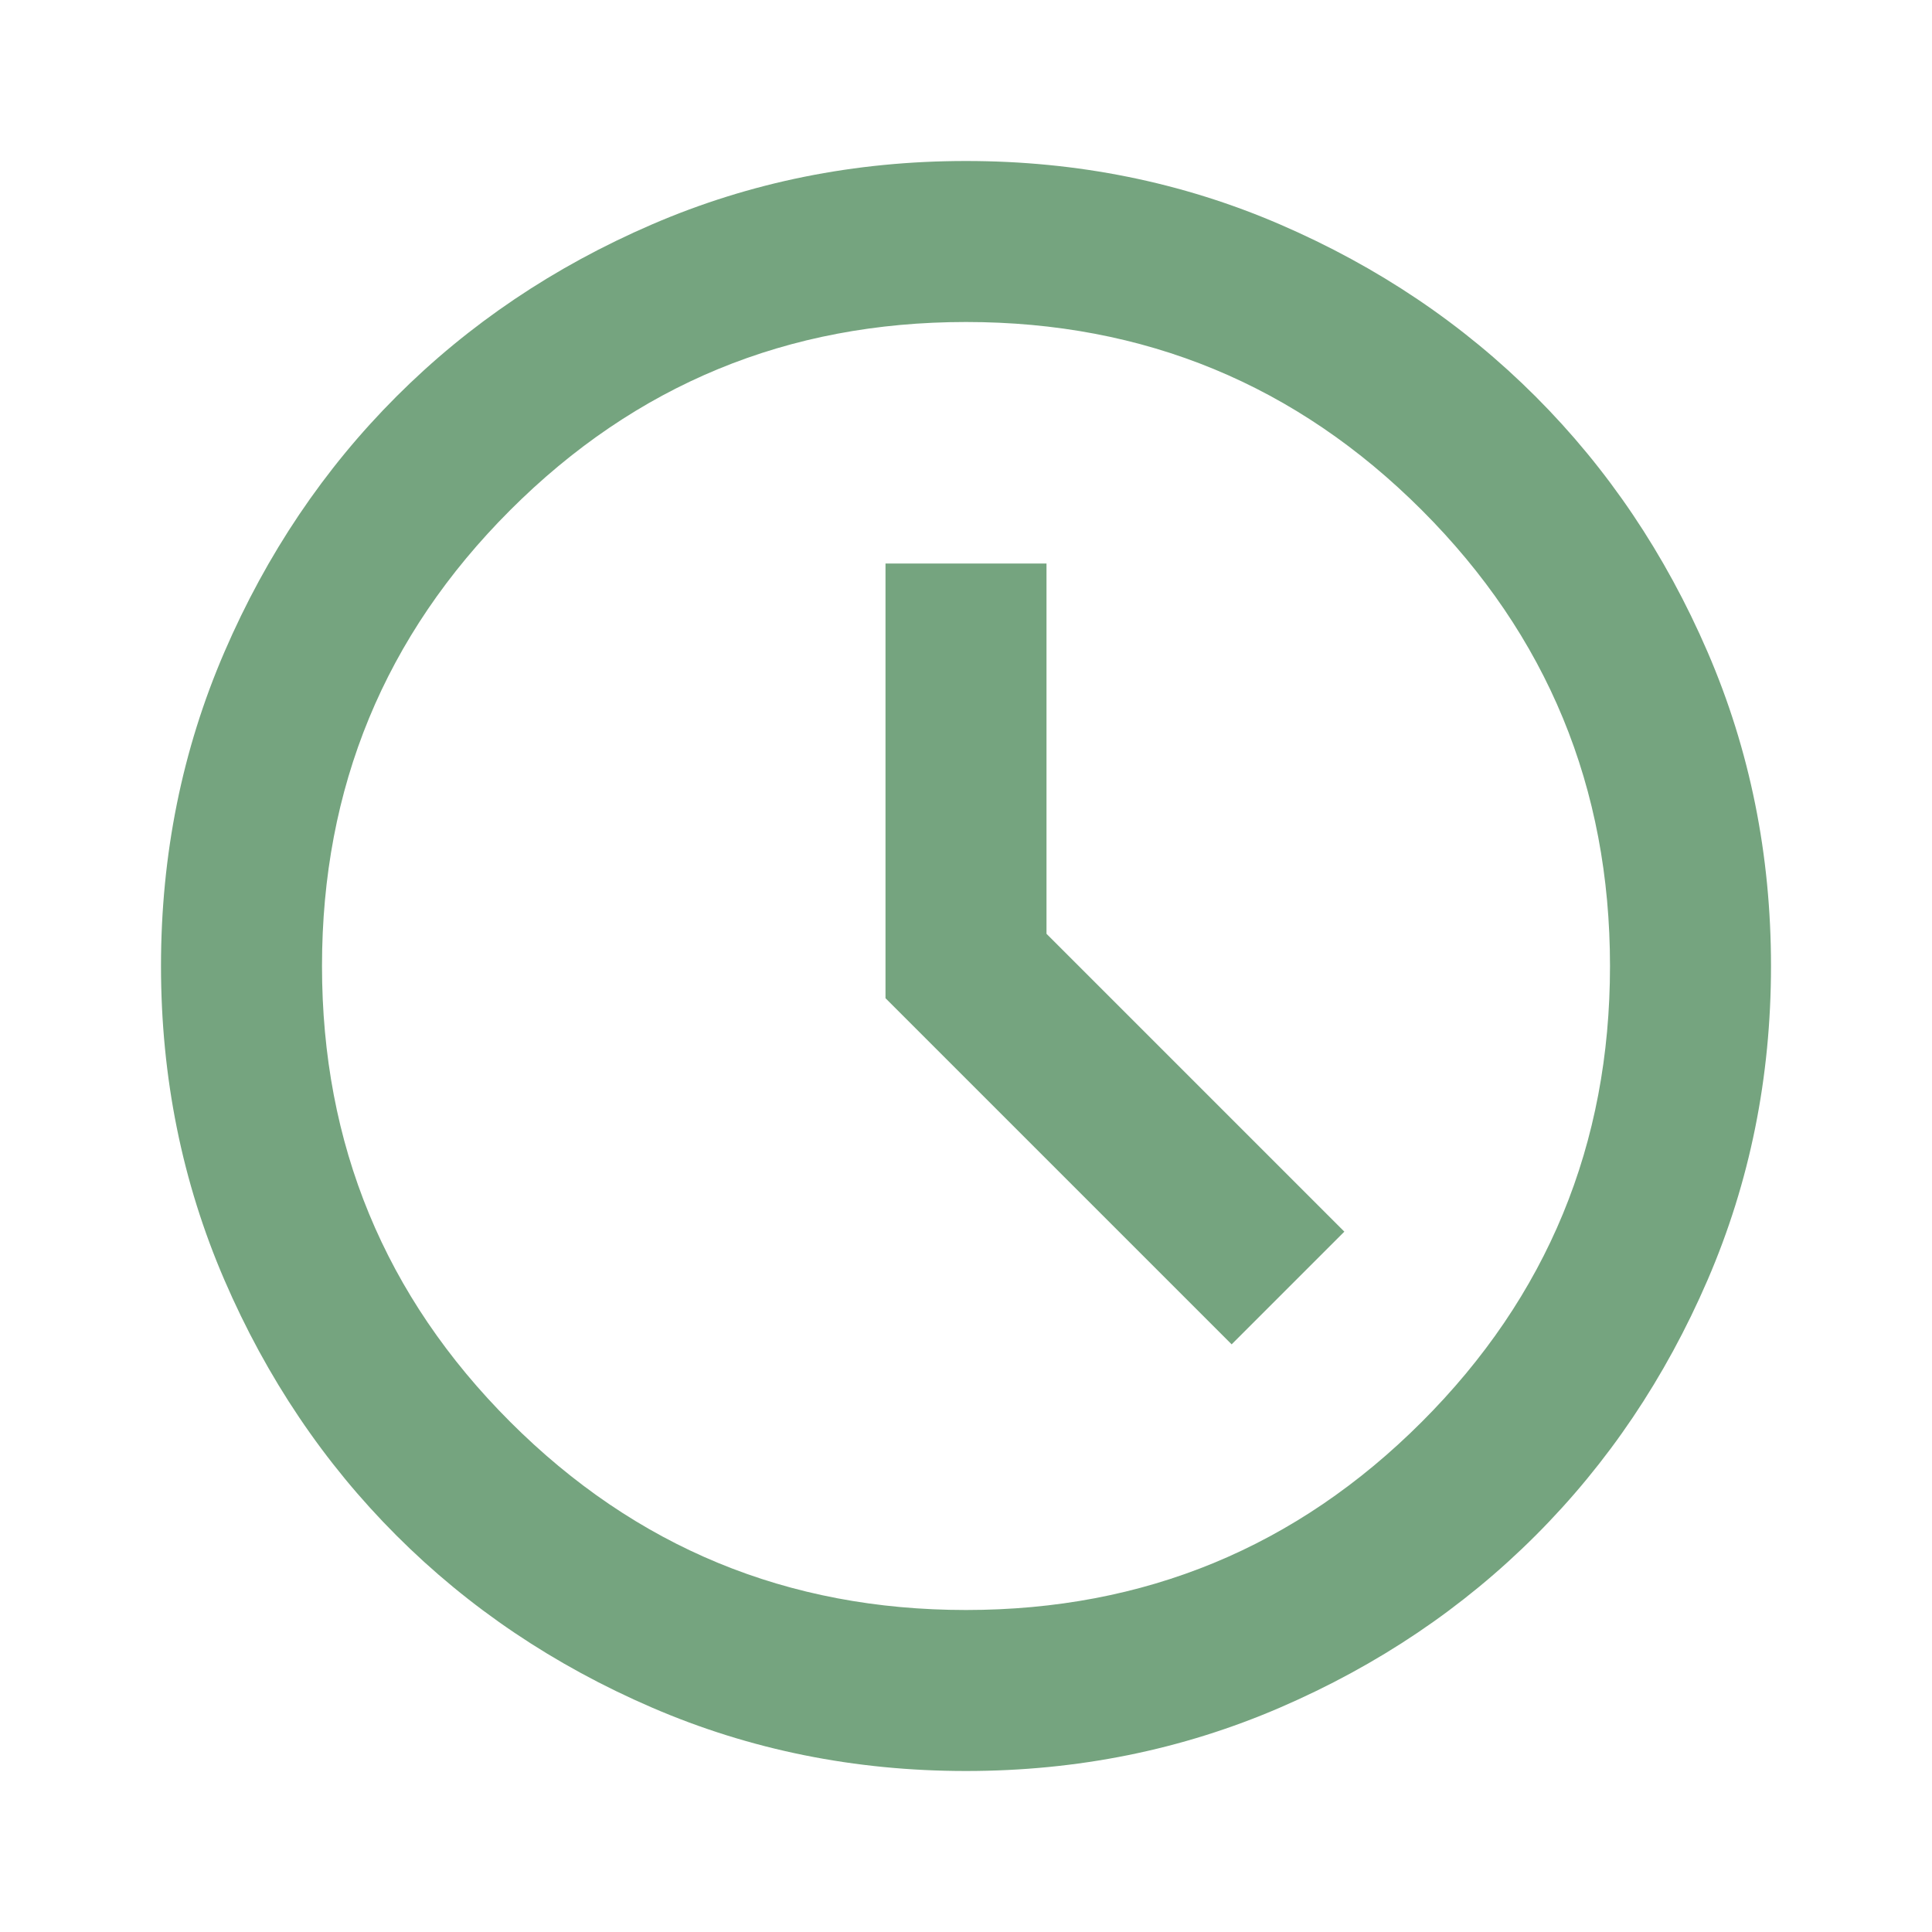
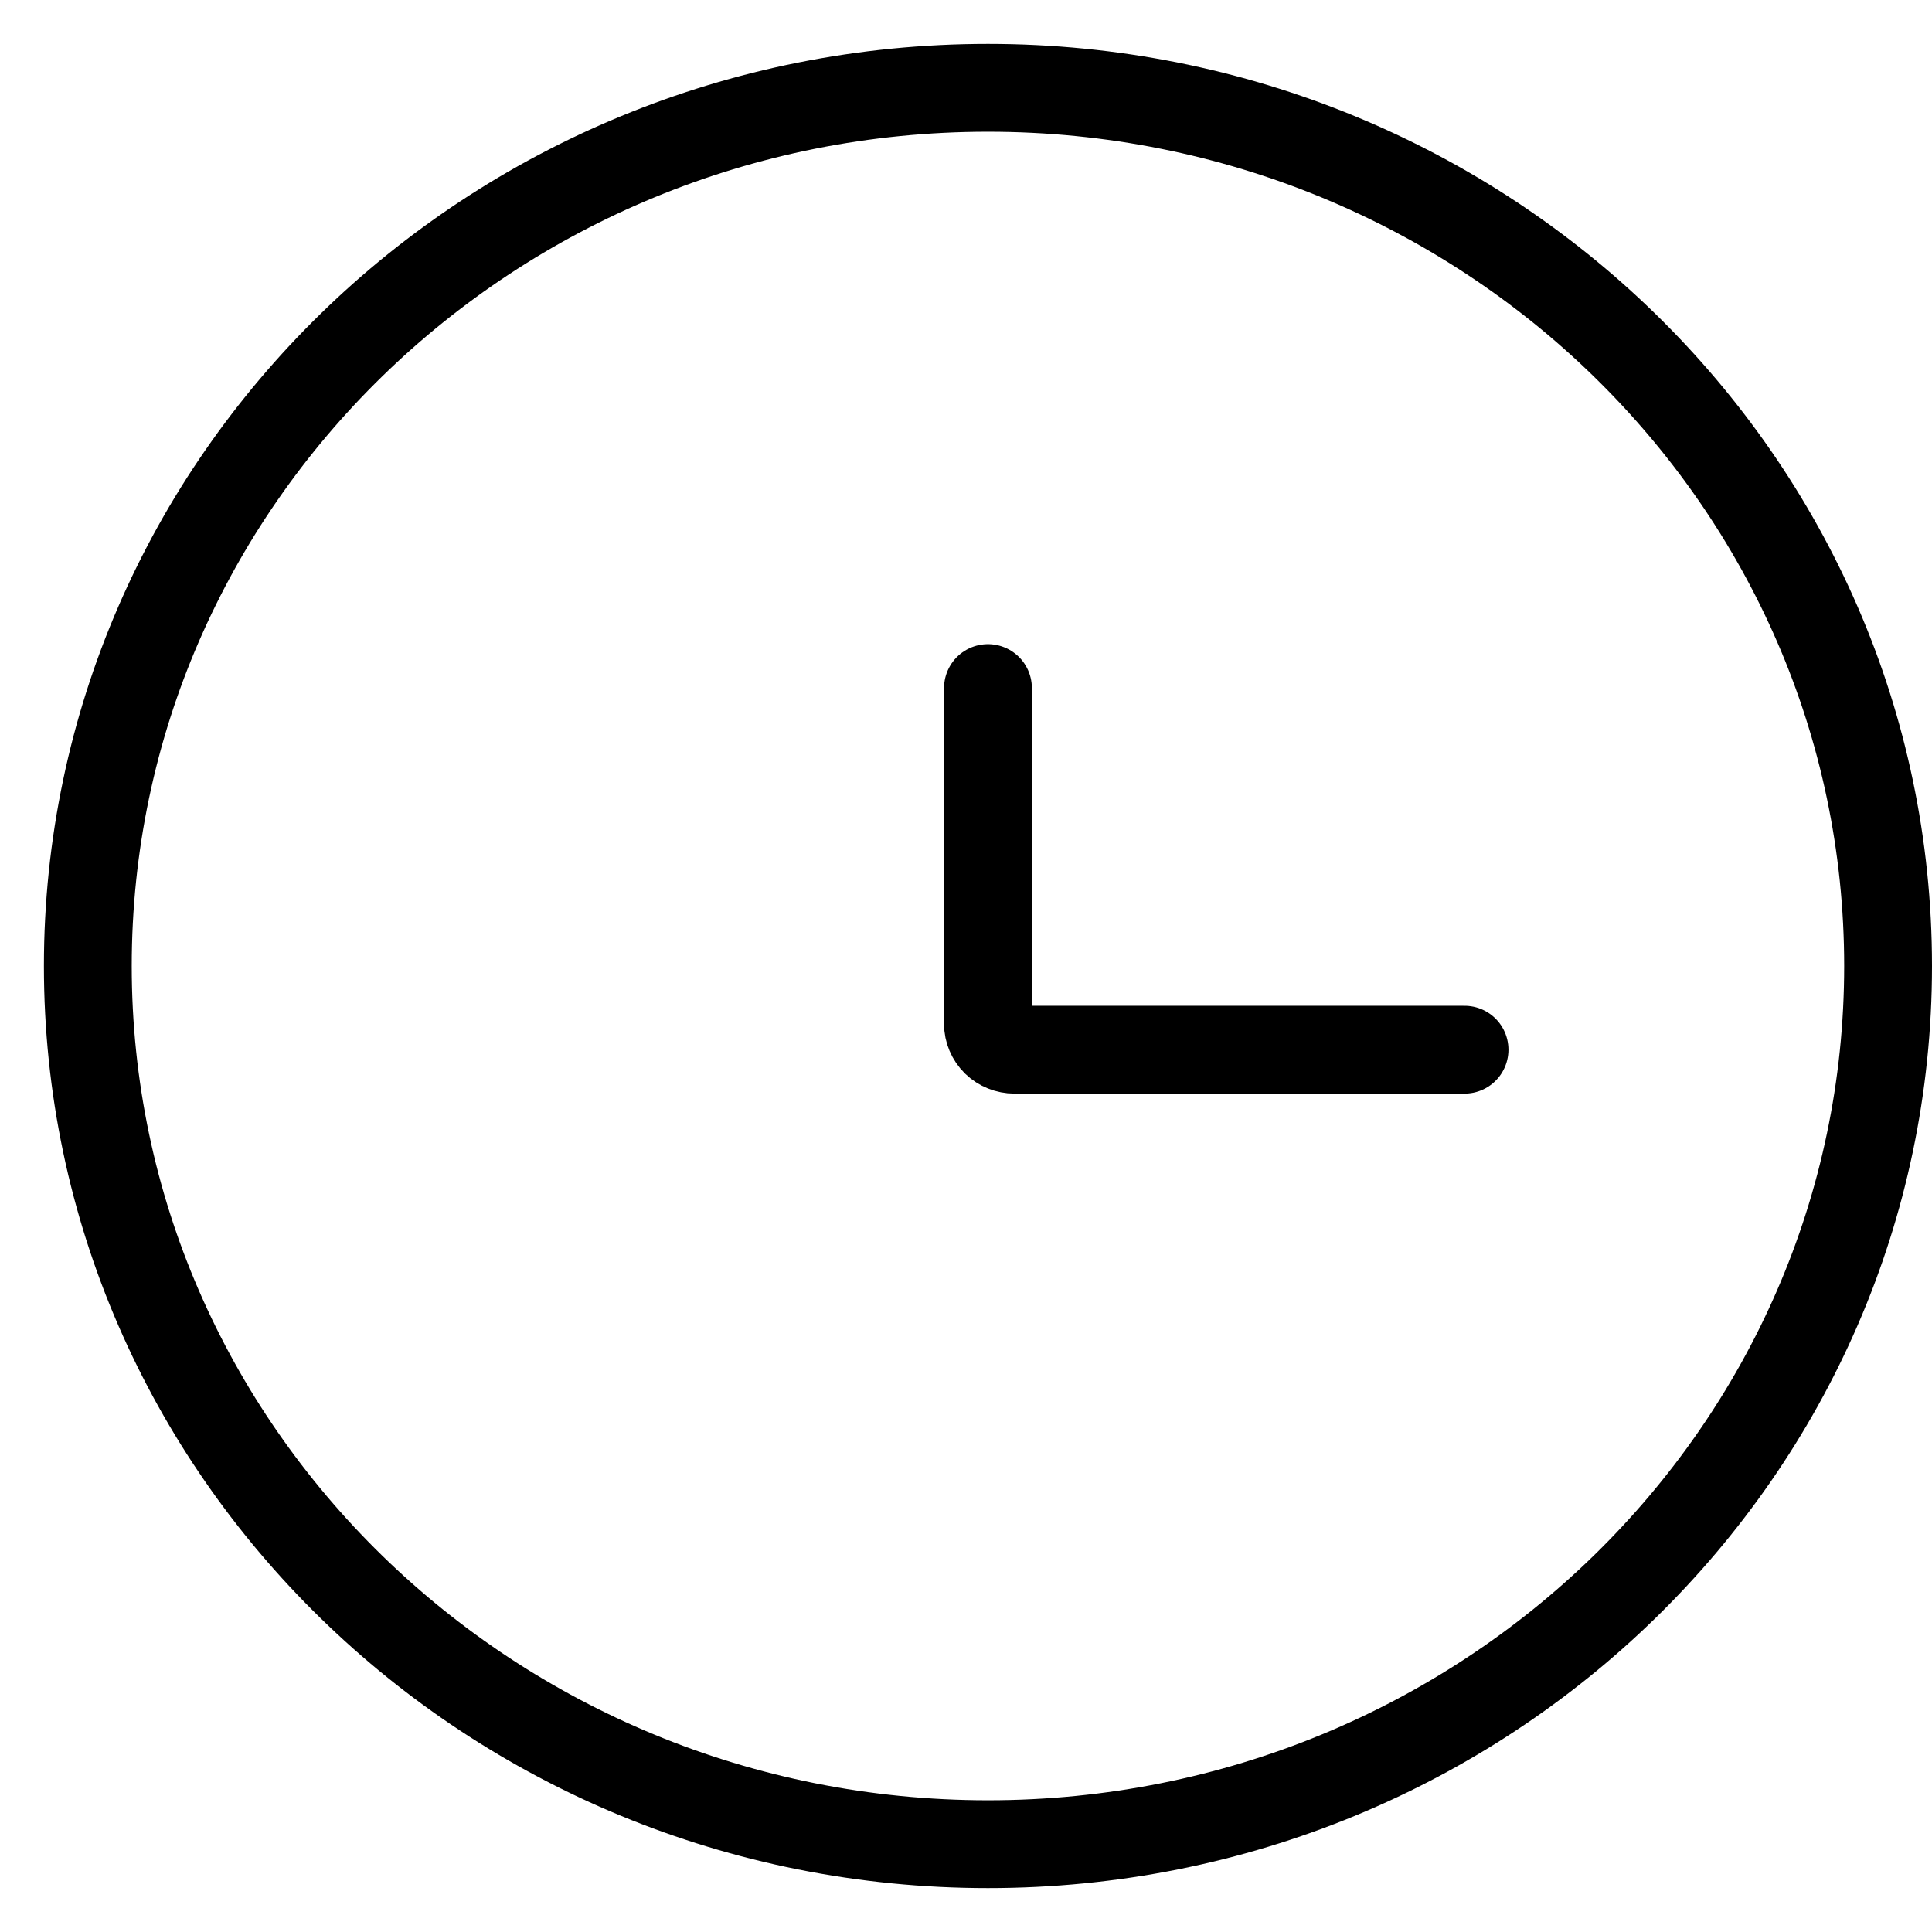
- <svg xmlns="http://www.w3.org/2000/svg" height="24px" viewBox="0 -960 960 960" width="24px" fill="#75A47F">
-   <path d="m612-292 56-56-148-148v-184h-80v216l172 172ZM480-80q-83 0-156-31.5T197-197q-54-54-85.5-127T80-480q0-83 31.5-156T197-763q54-54 127-85.5T480-880q83 0 156 31.5T763-763q54 54 85.5 127T880-480q0 83-31.5 156T763-197q-54 54-127 85.5T480-80Zm0-400Zm0 320q133 0 226.5-93.5T800-480q0-133-93.5-226.5T480-800q-133 0-226.5 93.5T160-480q0 133 93.5 226.5T480-160Z" />
+ <svg xmlns="http://www.w3.org/2000/svg" width="22" height="22" viewBox="0 0 22 22" fill="none">
+   <path d="M11.25 21C16.911 21 21.5 16.523 21.5 11C21.5 5.477 16.911 1 11.25 1C5.589 1 1 5.477 1 11C1 16.523 5.589 21 11.25 21Z" stroke="black" />
+   <path d="M16.677 11.953H11.552C11.472 11.953 11.395 11.922 11.338 11.867C11.282 11.811 11.25 11.736 11.25 11.659V7.835" stroke="black" stroke-linecap="round" />
</svg>
